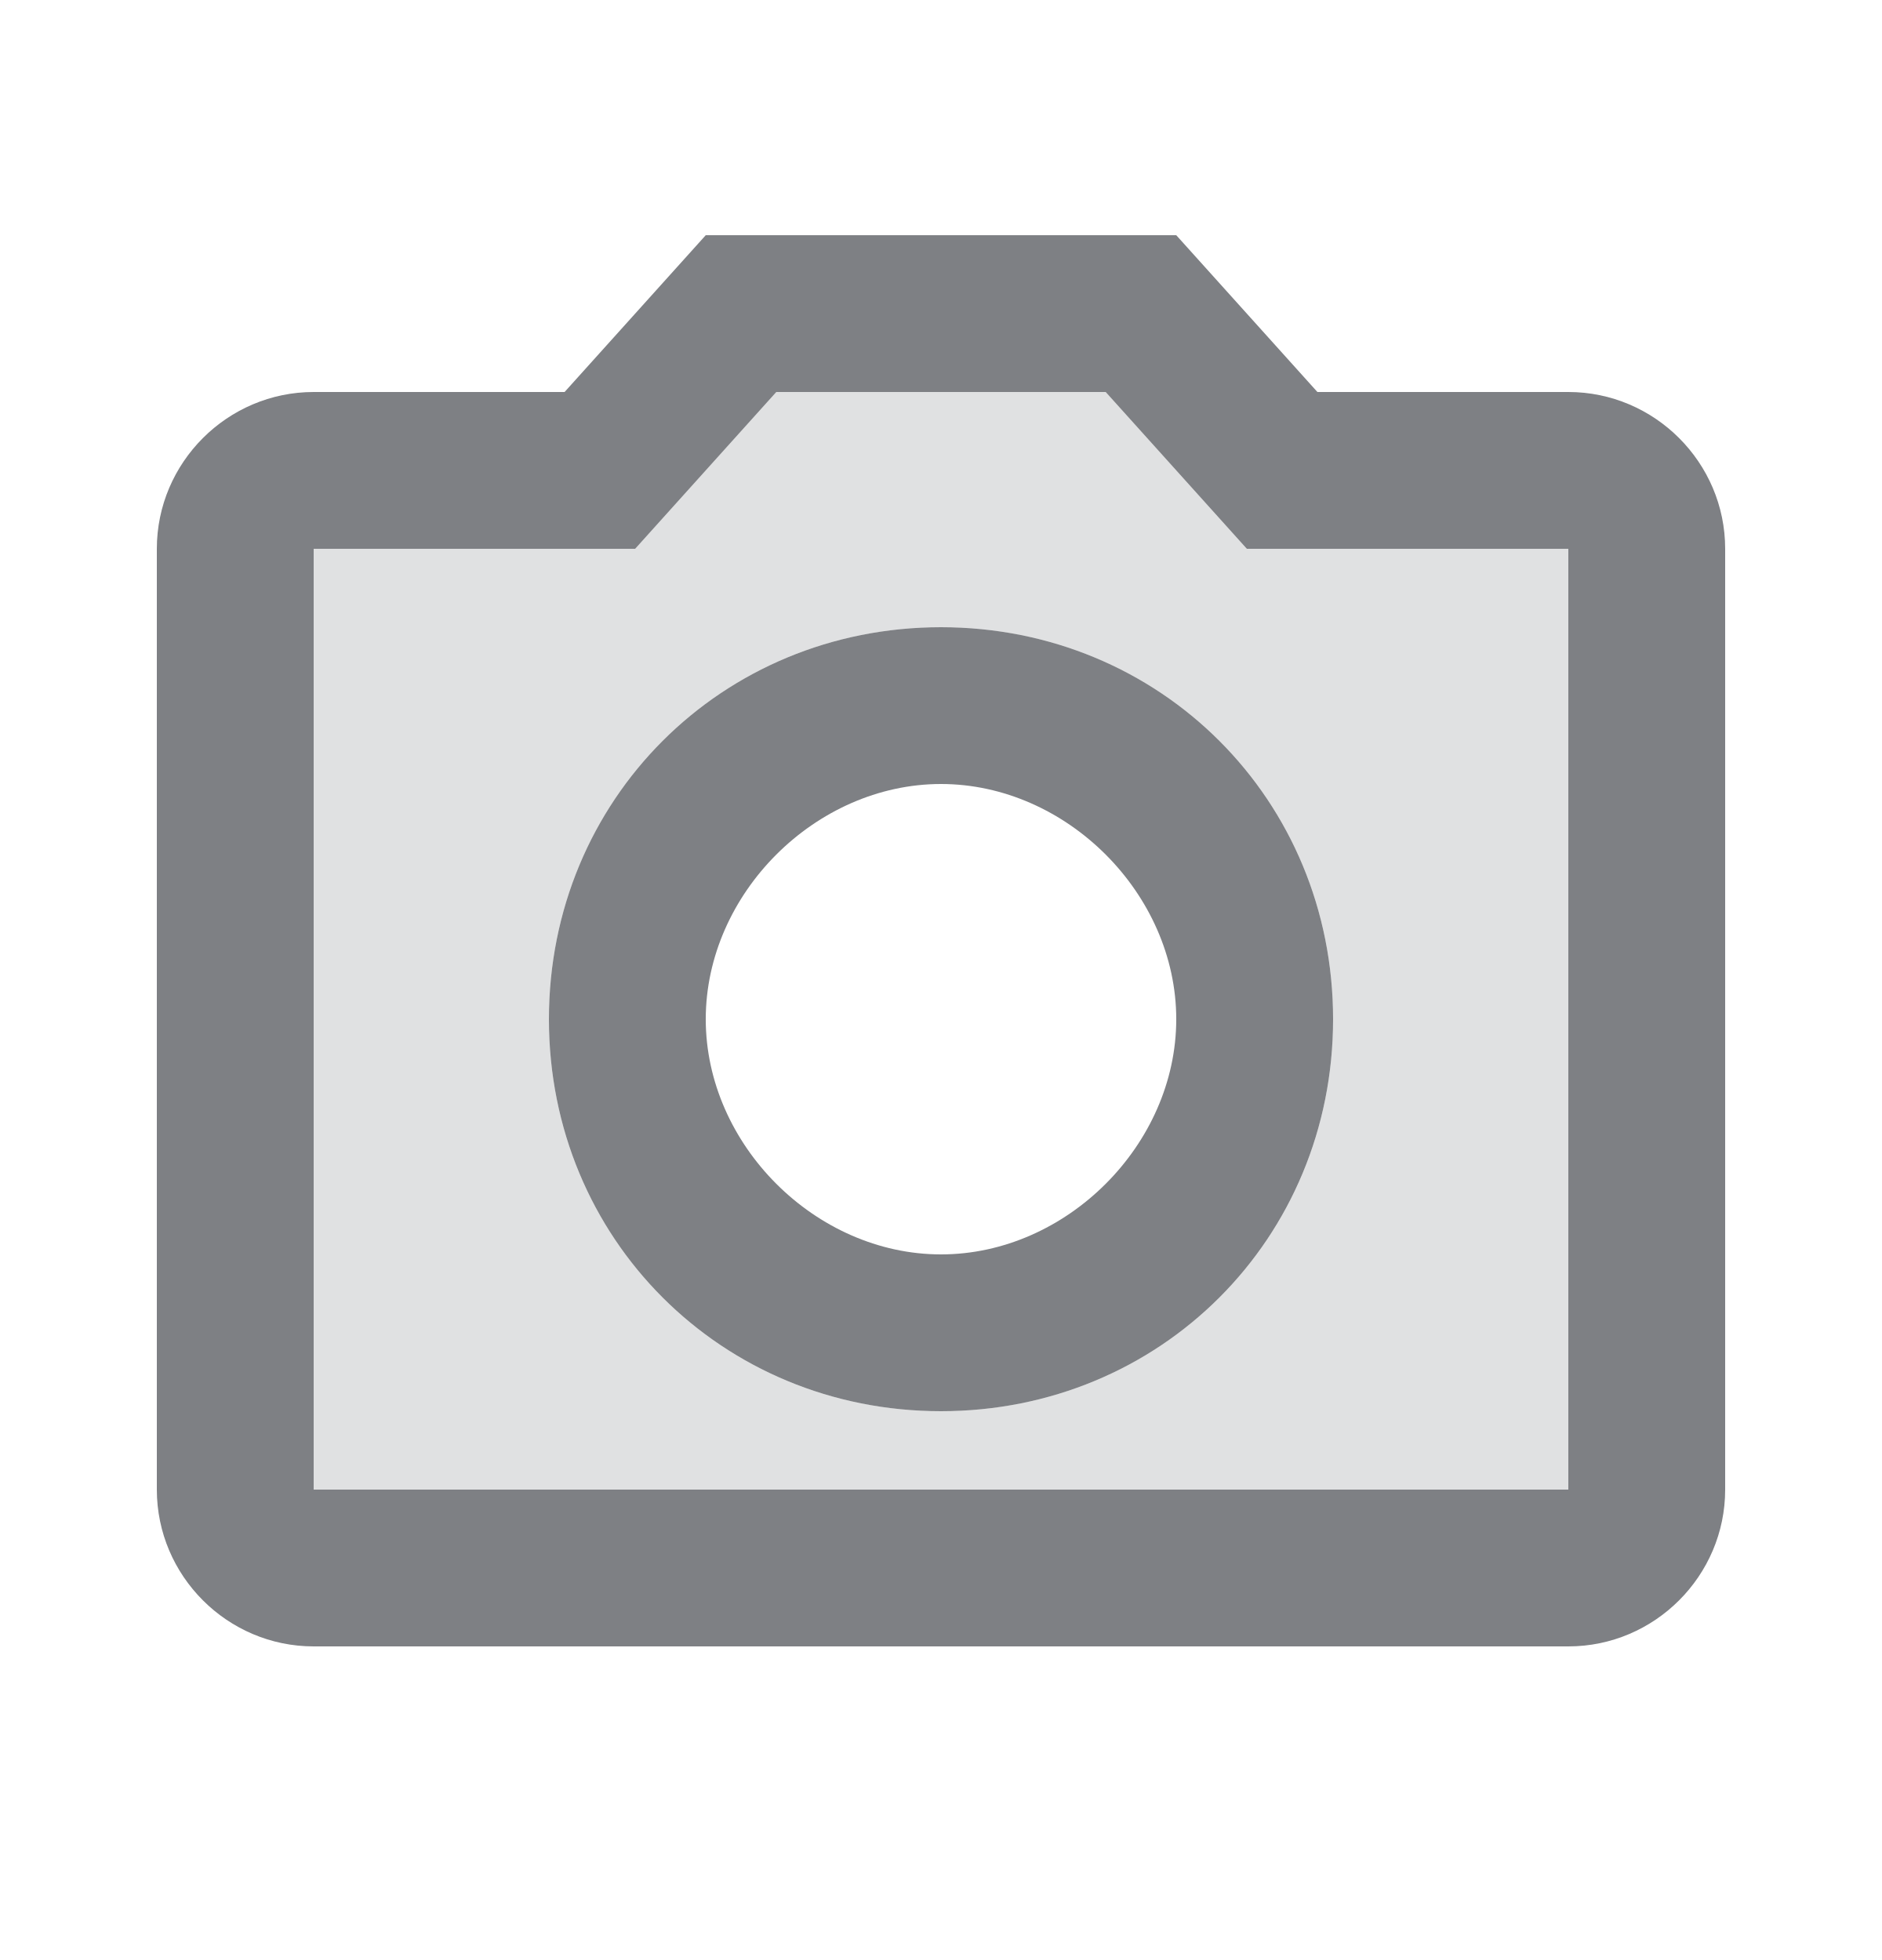
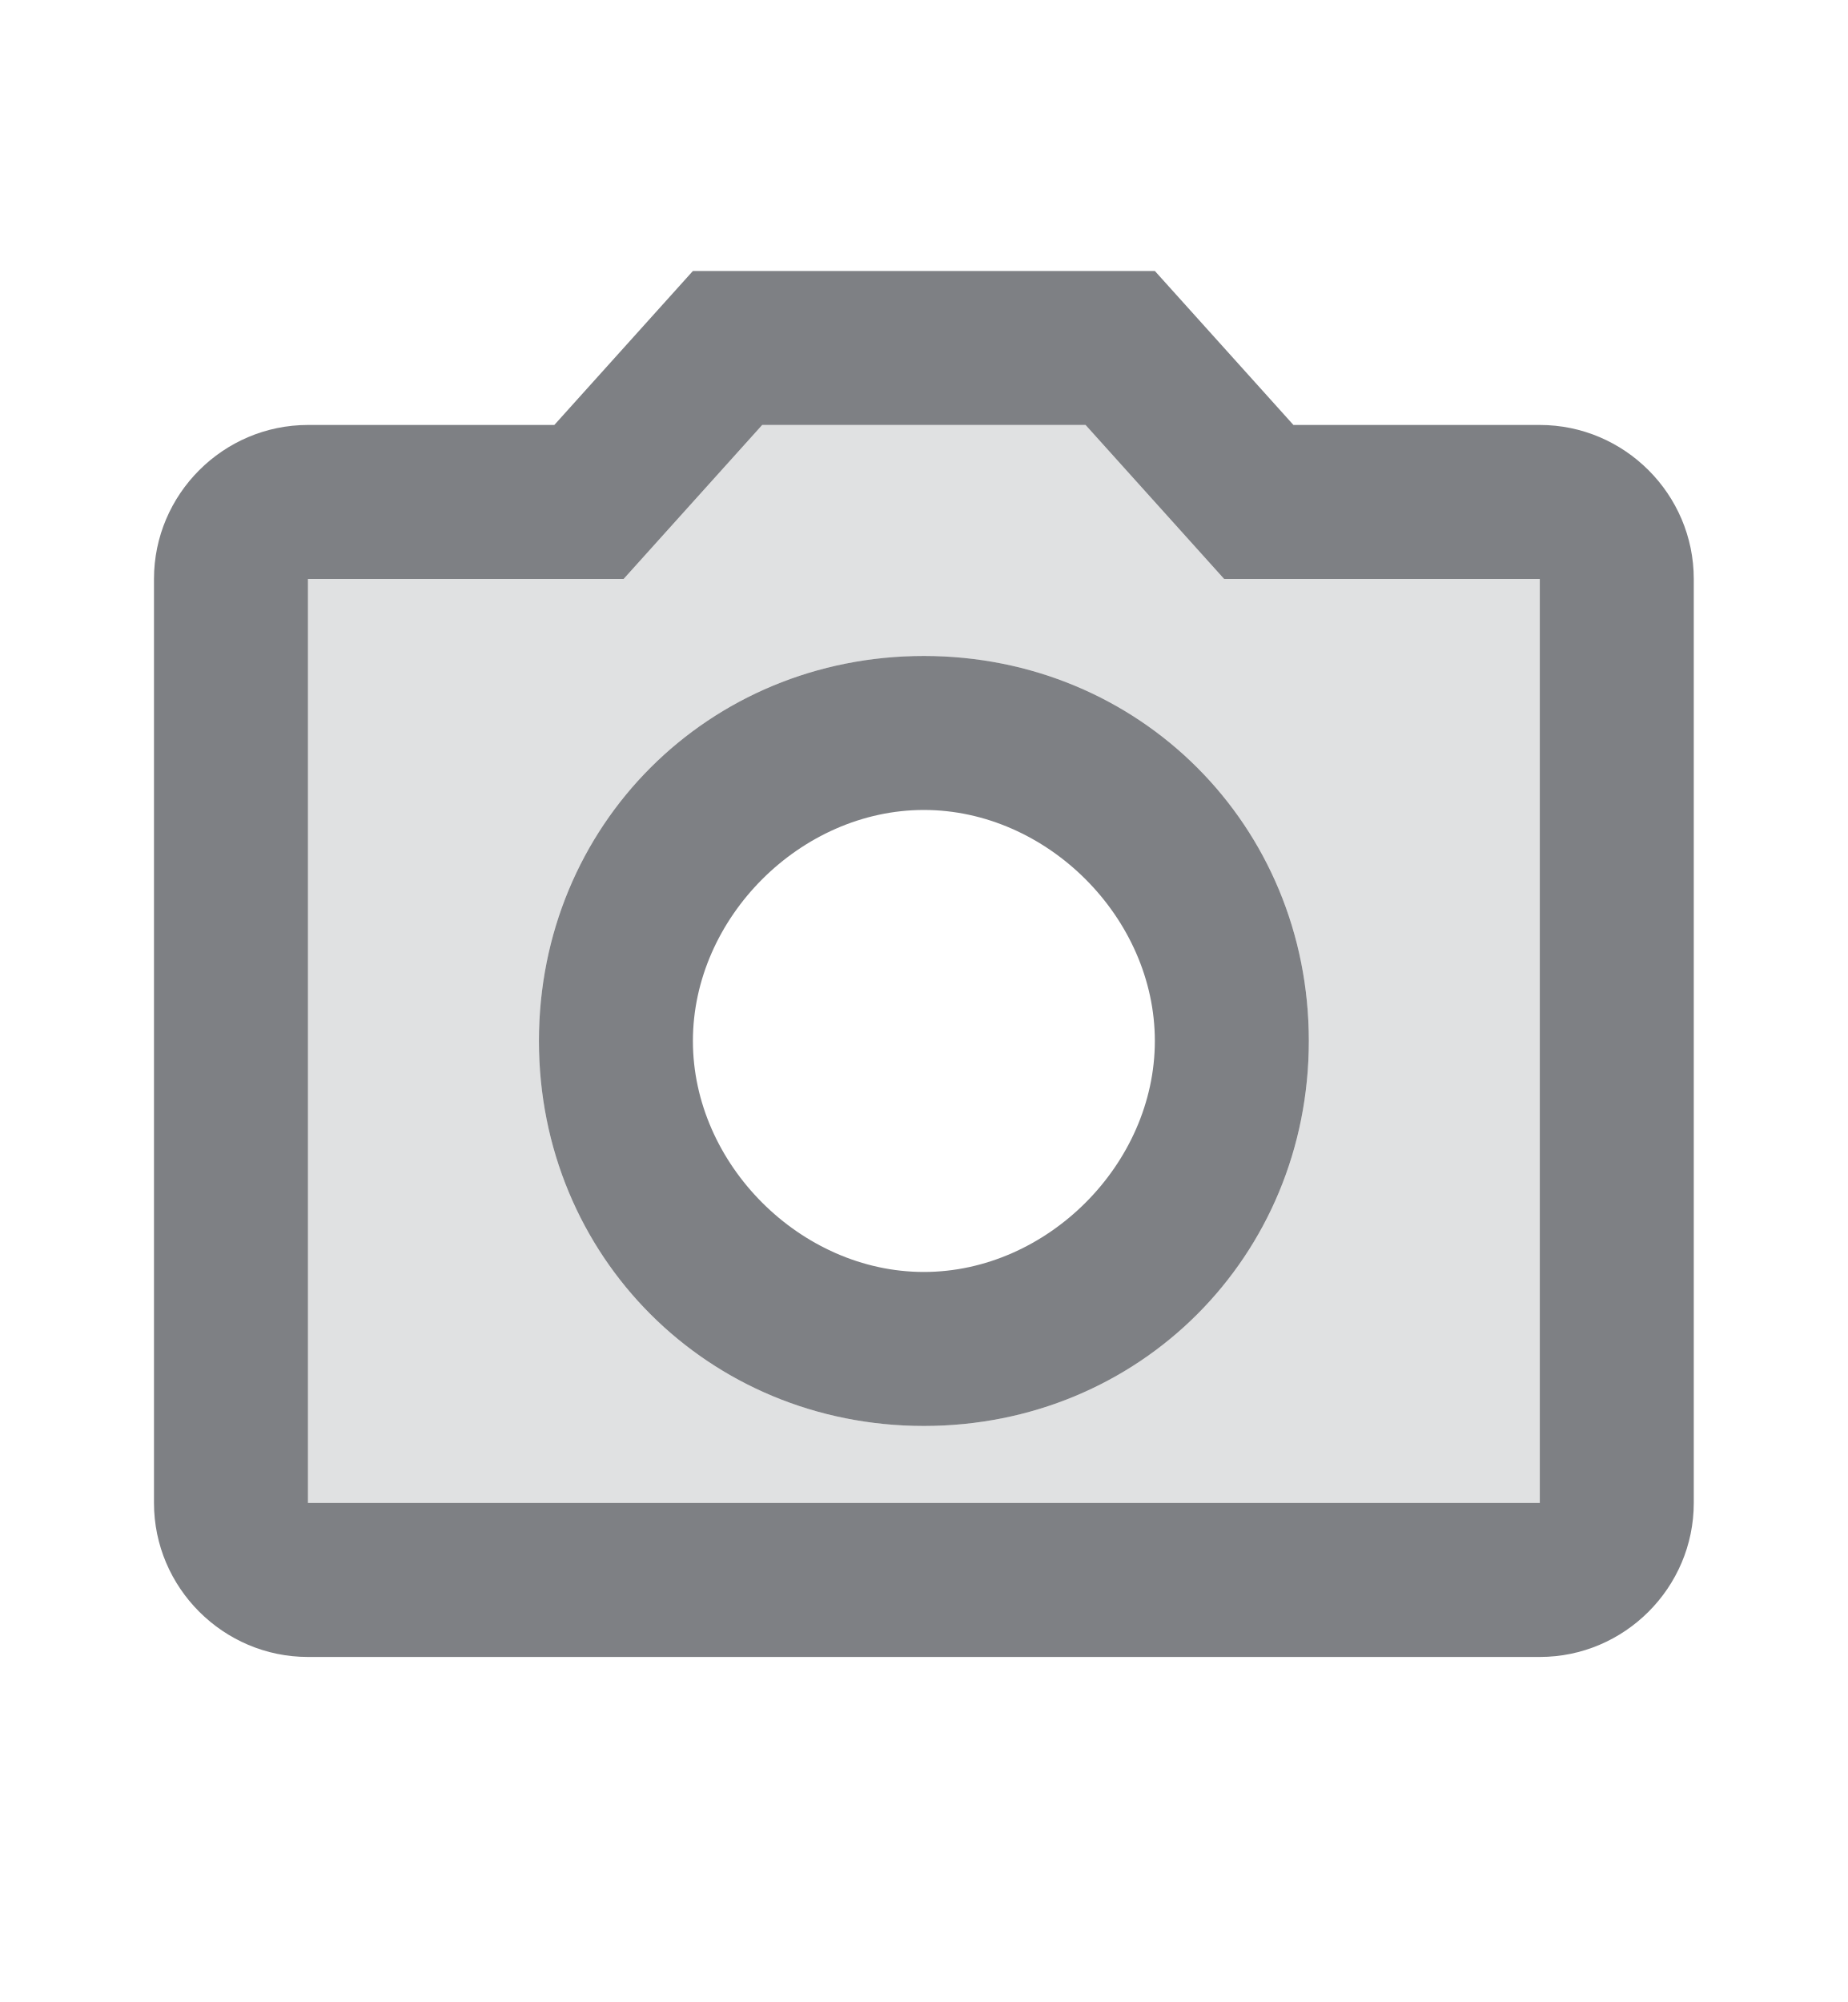
- <svg xmlns="http://www.w3.org/2000/svg" width="24" height="25" viewBox="0 0 24 25" fill="none">
-   <path opacity="0.24" d="M14.1 5H9.9L8.1 7H4V19H20V7H15.9L14.1 5ZM12 18C9.2 18 7 15.8 7 13C7 10.2 9.2 8 12 8C14.8 8 17 10.2 17 13C17 15.8 14.8 18 12 18Z" fill="#7E8084" />
-   <path d="M20 5H16.8L15 3H9L7.2 5H4C2.9 5 2 5.9 2 7V19C2 20.1 2.9 21 4 21H20C21.1 21 22 20.1 22 19V7C22 5.9 21.1 5 20 5ZM20 19H4V7H8.1L9.9 5H14.1L15.9 7H20V19ZM12 8C9.2 8 7 10.2 7 13C7 15.8 9.2 18 12 18C14.8 18 17 15.8 17 13C17 10.2 14.8 8 12 8ZM12 16C10.4 16 9 14.6 9 13C9 11.4 10.4 10 12 10C13.6 10 15 11.4 15 13C15 14.6 13.6 16 12 16Z" fill="#7E8084" />
+ <svg xmlns="http://www.w3.org/2000/svg" width="24" height="26" viewBox="0 0 24 26" fill="none">
+   <path opacity="0.24" d="M14.1 5.519H9.9L8.1 7.519H4V19.519H20V7.519H15.9L14.1 5.519ZM12 18.519C9.2 18.519 7 16.319 7 13.519C7 10.719 9.2 8.519 12 8.519C14.8 8.519 17 10.719 17 13.519C17 16.319 14.8 18.519 12 18.519Z" fill="#7E8084" />
+   <path d="M20 5.519H16.8L15 3.519H9L7.2 5.519H4C2.9 5.519 2 6.419 2 7.519V19.519C2 20.619 2.9 21.519 4 21.519H20C21.1 21.519 22 20.619 22 19.519V7.519C22 6.419 21.1 5.519 20 5.519ZM20 19.519H4V7.519H8.1L9.9 5.519H14.1L15.9 7.519H20V19.519ZM12 8.519C9.2 8.519 7 10.719 7 13.519C7 16.319 9.2 18.519 12 18.519C14.8 18.519 17 16.319 17 13.519C17 10.719 14.8 8.519 12 8.519ZM12 16.519C10.4 16.519 9 15.119 9 13.519C9 11.919 10.4 10.519 12 10.519C13.6 10.519 15 11.919 15 13.519C15 15.119 13.6 16.519 12 16.519Z" fill="#7E8084" />
</svg>
